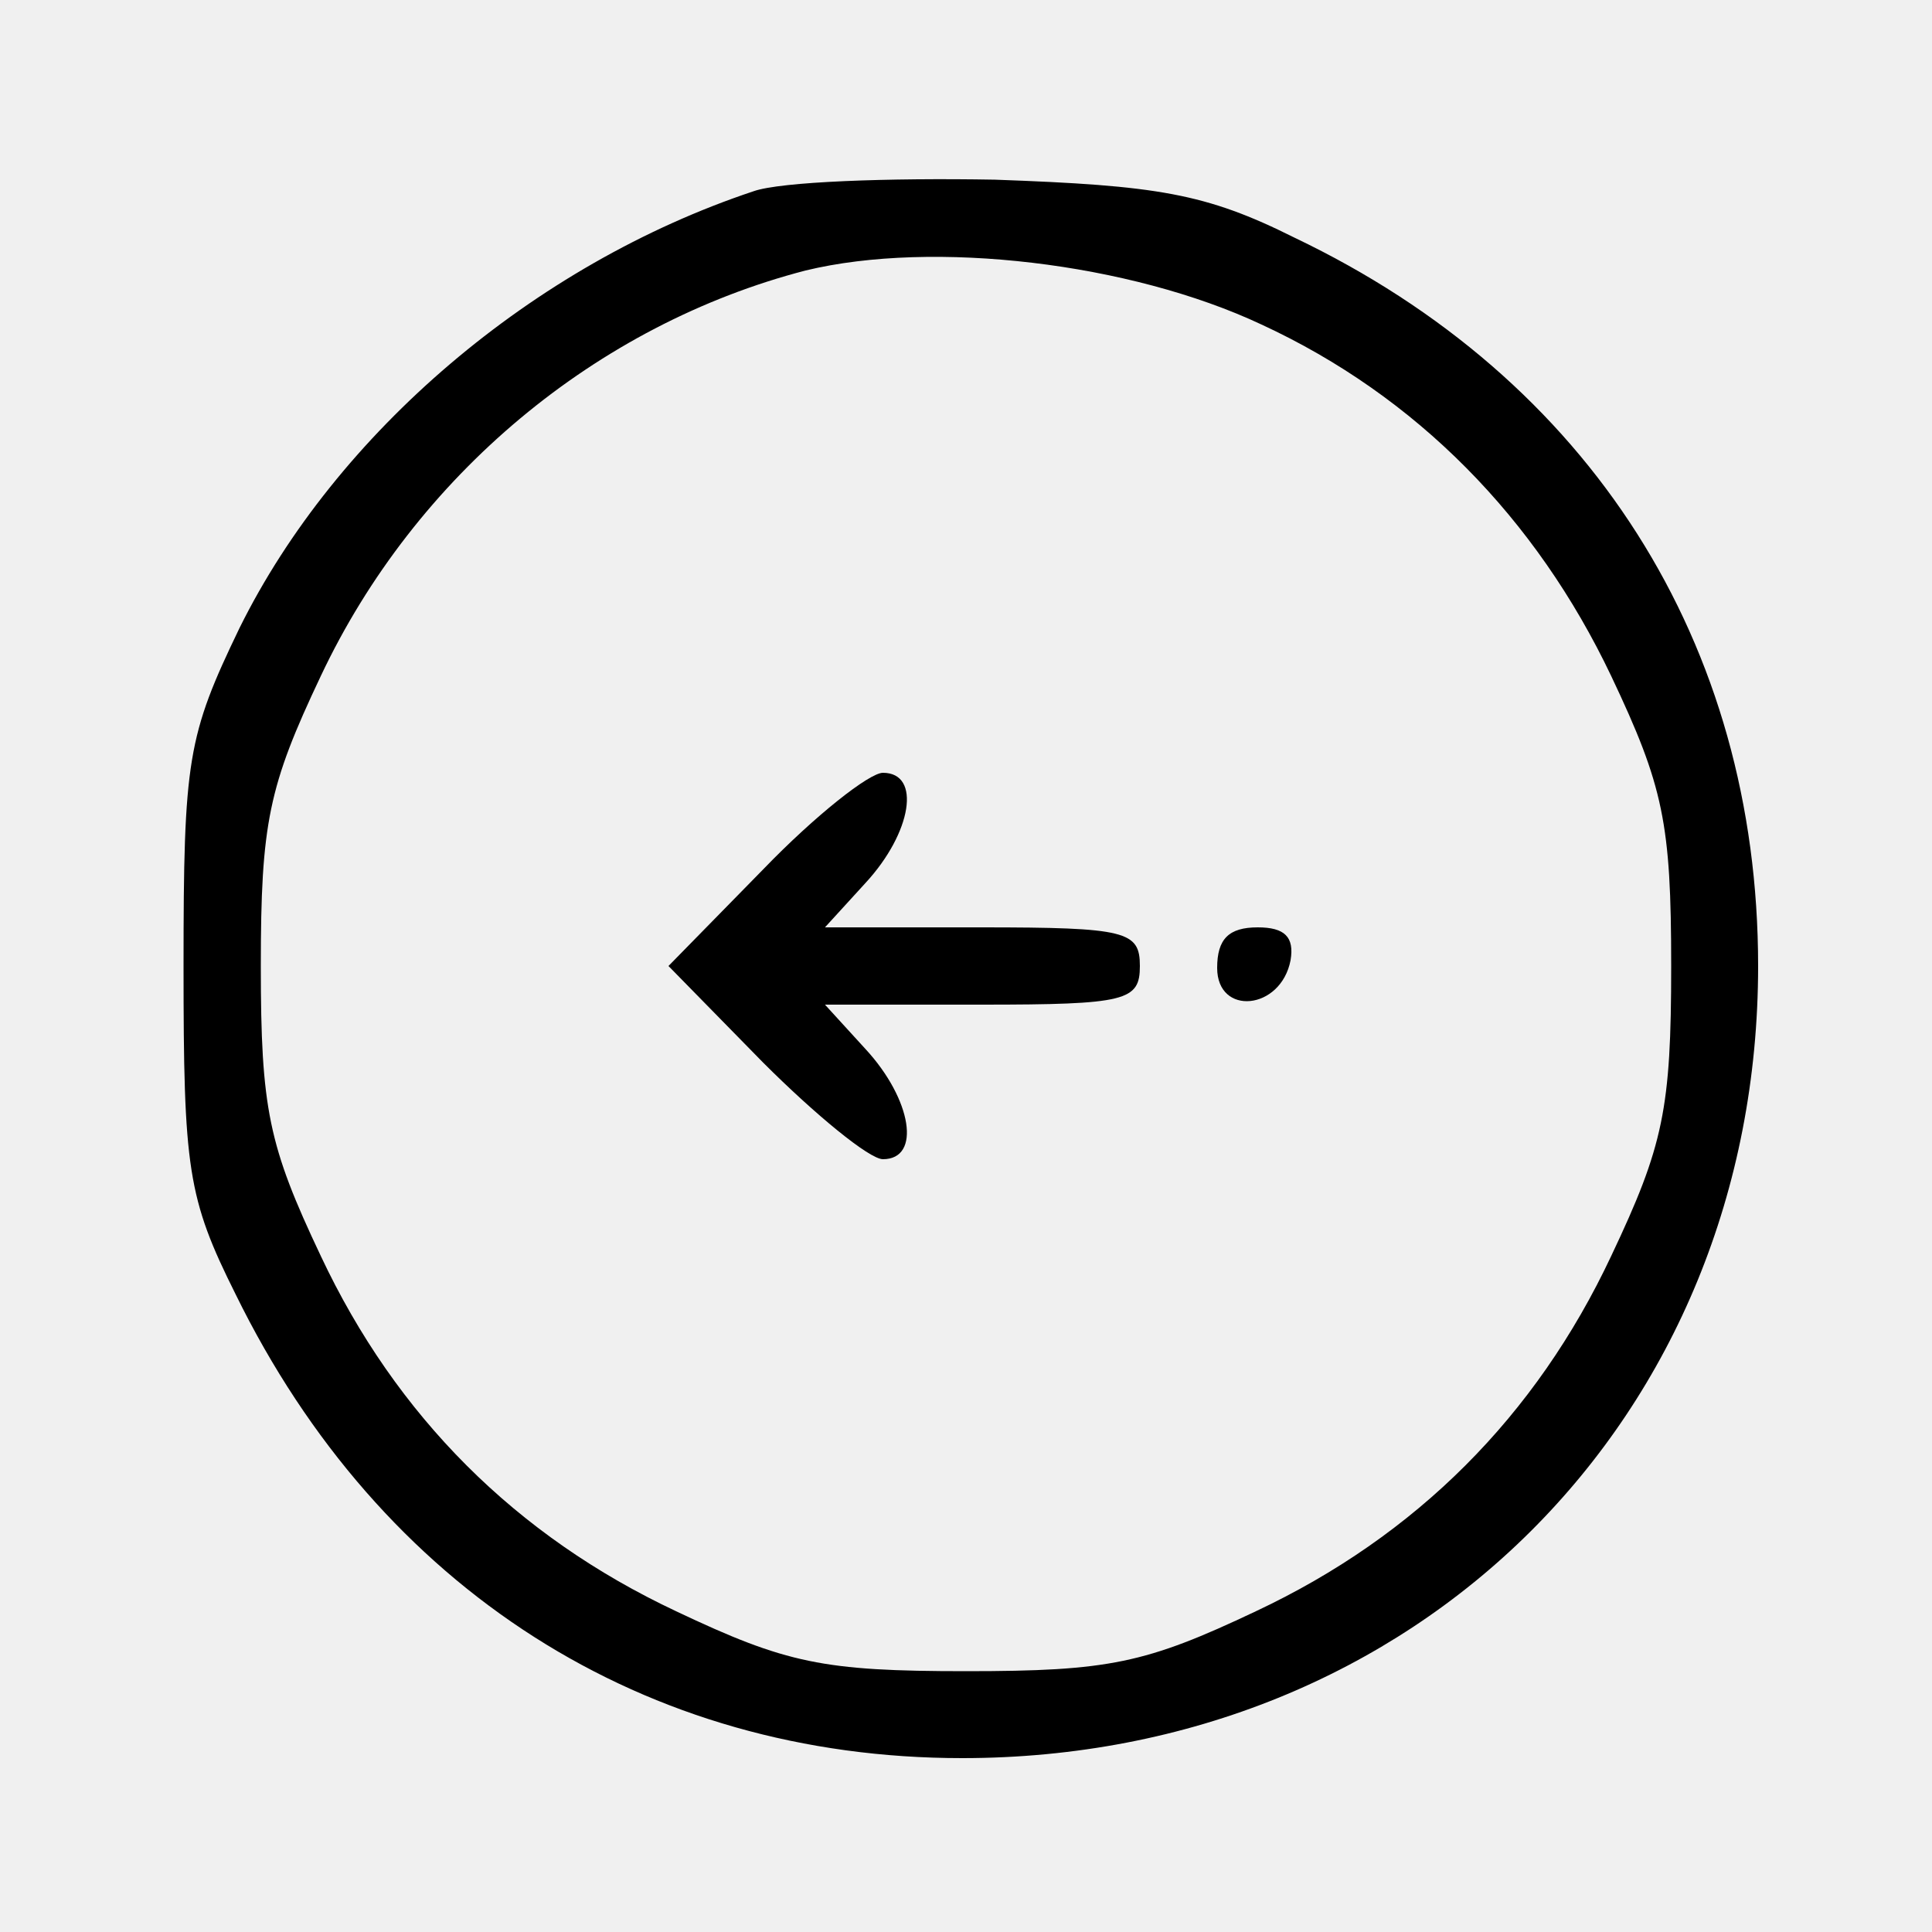
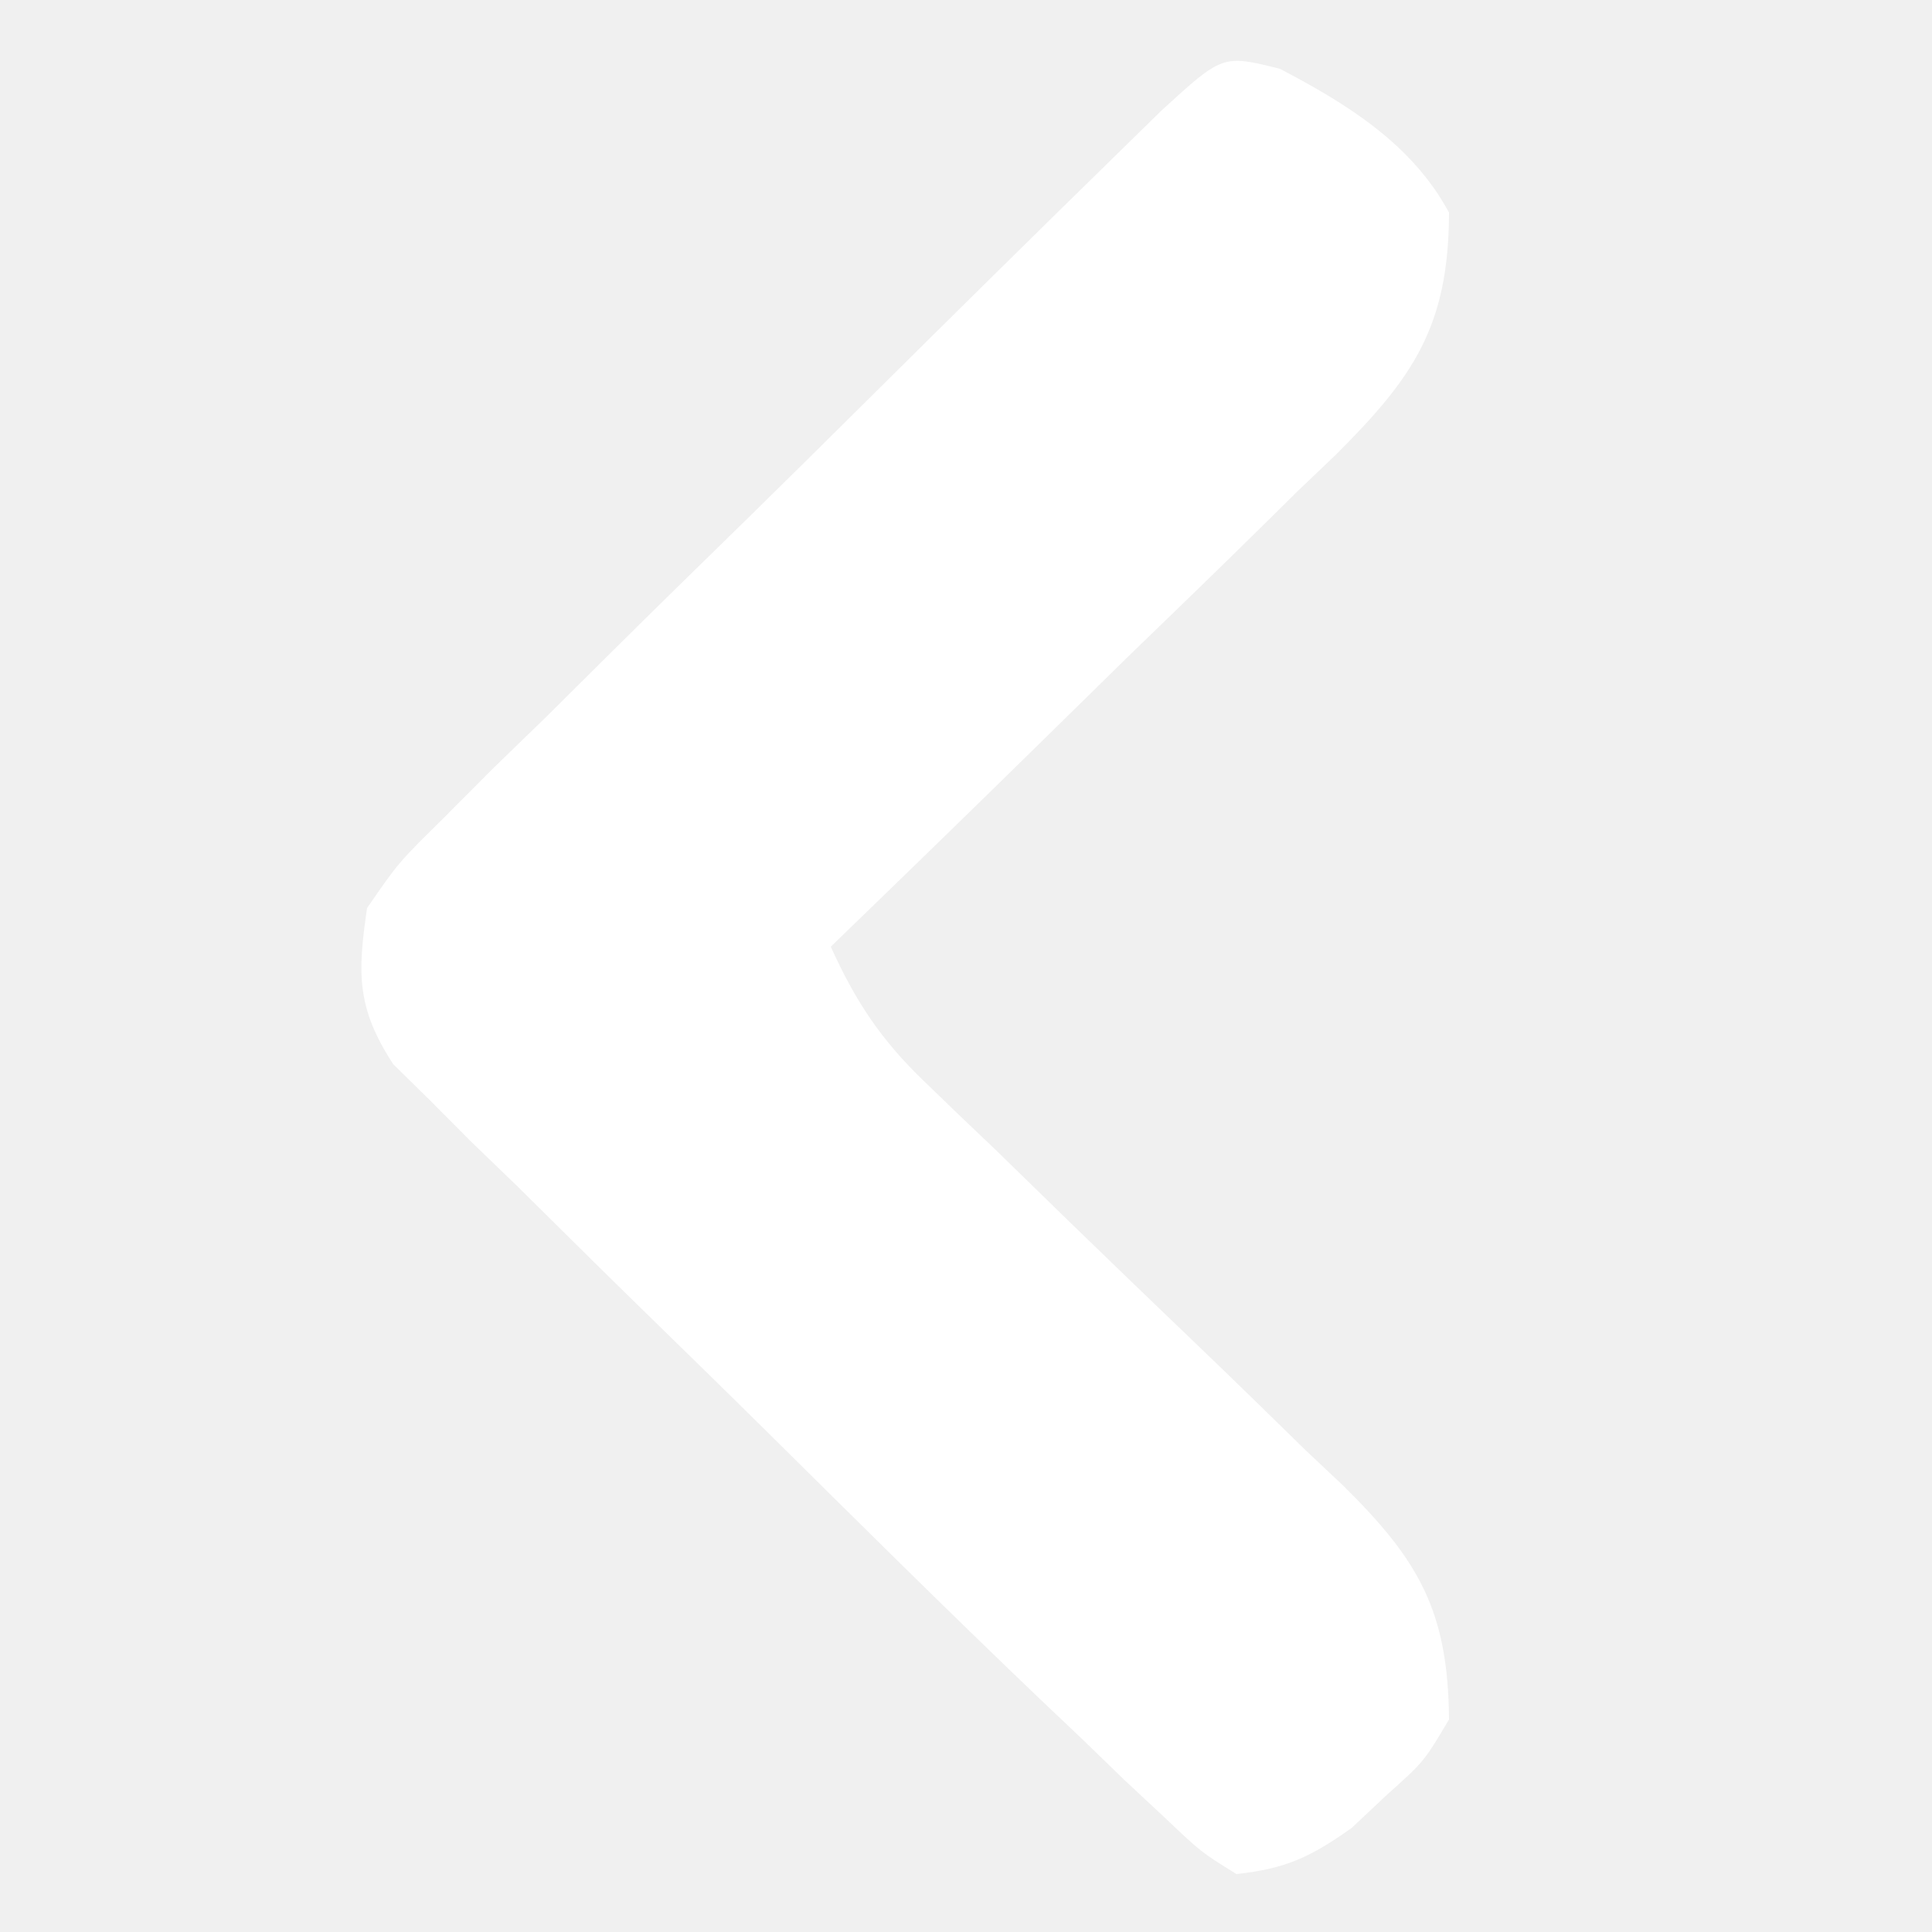
- <svg xmlns="http://www.w3.org/2000/svg" version="1.0" width="100pt" height="100pt" viewBox="0 0 100 100" preserveAspectRatio="xMidYMid meet">
-   <g transform="translate(0,100) scale(0.1,-0.1)" fill="#000000" stroke="none">
-     <path d="M390 901 c-114 -38 -216 -125 -266 -226 -27 -56 -29 -68 -29 -175 0 -105 2 -120 27 -170 75 -153 212 -240 376 -240 235 0 412 176 412 410 0 167 -87 304 -240 377 -46 23 -71 27 -155 30 -55 1 -111 -1 -125 -6z m263 -69 c80 -37 142 -100 181 -182 27 -57 31 -76 31 -150 0 -74 -4 -93 -31 -150 -39 -83 -101 -145 -184 -184 -57 -27 -76 -31 -150 -31 -74 0 -93 4 -150 31 -83 39 -145 101 -184 184 -27 57 -31 76 -31 150 0 74 4 93 31 150 49 104 143 182 251 210 66 16 168 4 236 -28z" />
-     <path d="M395 550 l-49 -50 49 -50 c27 -27 55 -50 62 -50 20 0 15 31 -9 57 l-21 23 81 0 c75 0 82 2 82 20 0 18 -7 20 -82 20 l-81 0 21 23 c24 26 29 57 9 57 -7 0 -35 -22 -62 -50z" />
-     <path d="M630 499 c0 -25 33 -22 38 4 2 12 -3 17 -17 17 -15 0 -21 -6 -21 -21z" />
-   </g>
+ <svg xmlns="http://www.w3.org/2000/svg" version="1.1" width="100" height="100">
+   <path d="M0 0 C3.495 1.827 6.843 3.904 8.75 7.438 C8.74 13.334 6.889 15.981 2.91 19.957 C2.237 20.599 1.564 21.241 0.871 21.902 C0.184 22.581 -0.502 23.259 -1.21 23.957 C-3.397 26.111 -5.604 28.243 -7.812 30.375 C-9.303 31.835 -10.792 33.297 -12.279 34.76 C-15.921 38.335 -19.58 41.891 -23.25 45.438 C-21.961 48.284 -20.632 50.287 -18.377 52.443 C-17.799 53 -17.222 53.558 -16.628 54.133 C-16.007 54.724 -15.386 55.316 -14.746 55.926 C-13.435 57.202 -12.124 58.479 -10.814 59.756 C-8.751 61.757 -6.684 63.753 -4.606 65.739 C-2.597 67.663 -0.608 69.605 1.379 71.551 C2.002 72.136 2.625 72.722 3.266 73.326 C7.131 77.143 8.713 79.761 8.75 85.438 C7.457 87.617 7.457 87.617 5.562 89.312 C4.95 89.887 4.338 90.462 3.707 91.055 C1.583 92.556 0.329 93.154 -2.25 93.438 C-4.079 92.305 -4.079 92.305 -5.945 90.535 C-6.643 89.884 -7.341 89.232 -8.06 88.561 C-8.782 87.86 -9.505 87.16 -10.25 86.438 C-11.307 85.435 -11.307 85.435 -12.386 84.413 C-17.203 79.813 -21.929 75.118 -26.662 70.431 C-28.395 68.719 -30.135 67.013 -31.881 65.314 C-34.415 62.847 -36.928 60.362 -39.438 57.871 C-40.222 57.115 -41.006 56.358 -41.814 55.579 C-42.529 54.861 -43.244 54.144 -43.98 53.404 C-44.614 52.781 -45.247 52.158 -45.899 51.517 C-47.788 48.61 -47.753 46.84 -47.25 43.438 C-45.631 41.09 -45.631 41.09 -43.334 38.825 C-42.053 37.539 -42.053 37.539 -40.745 36.227 C-39.811 35.321 -38.877 34.414 -37.914 33.48 C-36.954 32.529 -35.994 31.575 -35.036 30.621 C-32.515 28.117 -29.976 25.632 -27.433 23.151 C-25.358 21.119 -23.296 19.074 -21.234 17.028 C-16.978 12.806 -12.711 8.594 -8.424 4.403 C-7.665 3.66 -6.905 2.916 -6.123 2.15 C-2.962 -0.74 -2.962 -0.74 0 0 Z " fill="#FFFFFF" transform="translate(66.25,3.5625)" />
</svg>
